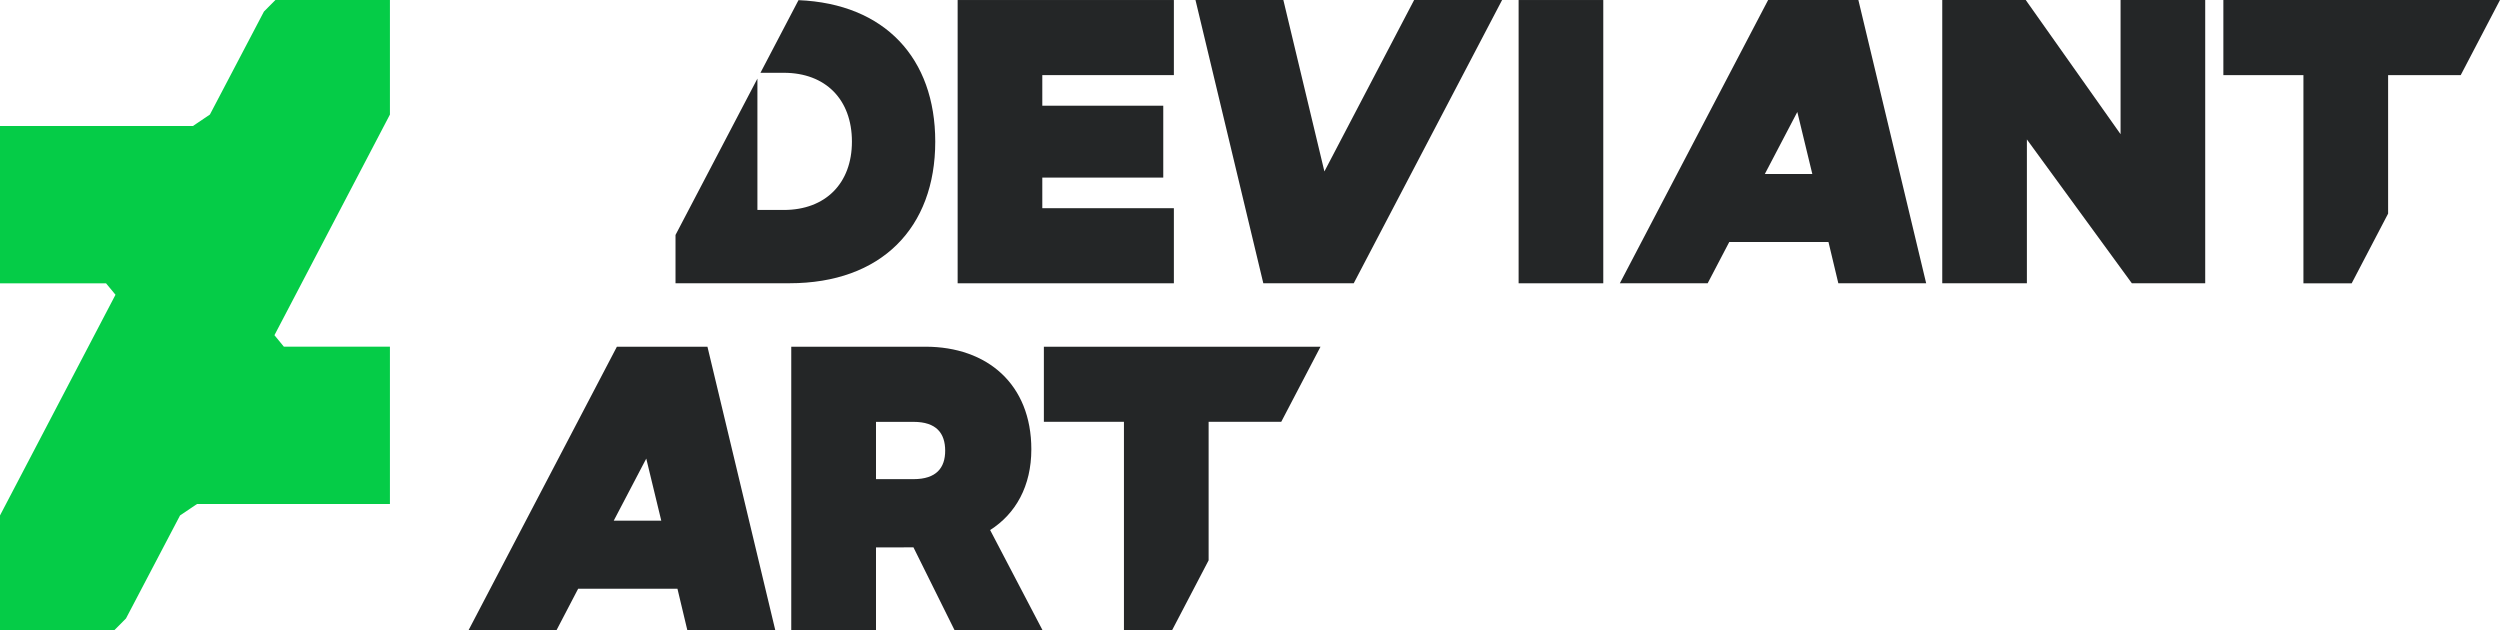
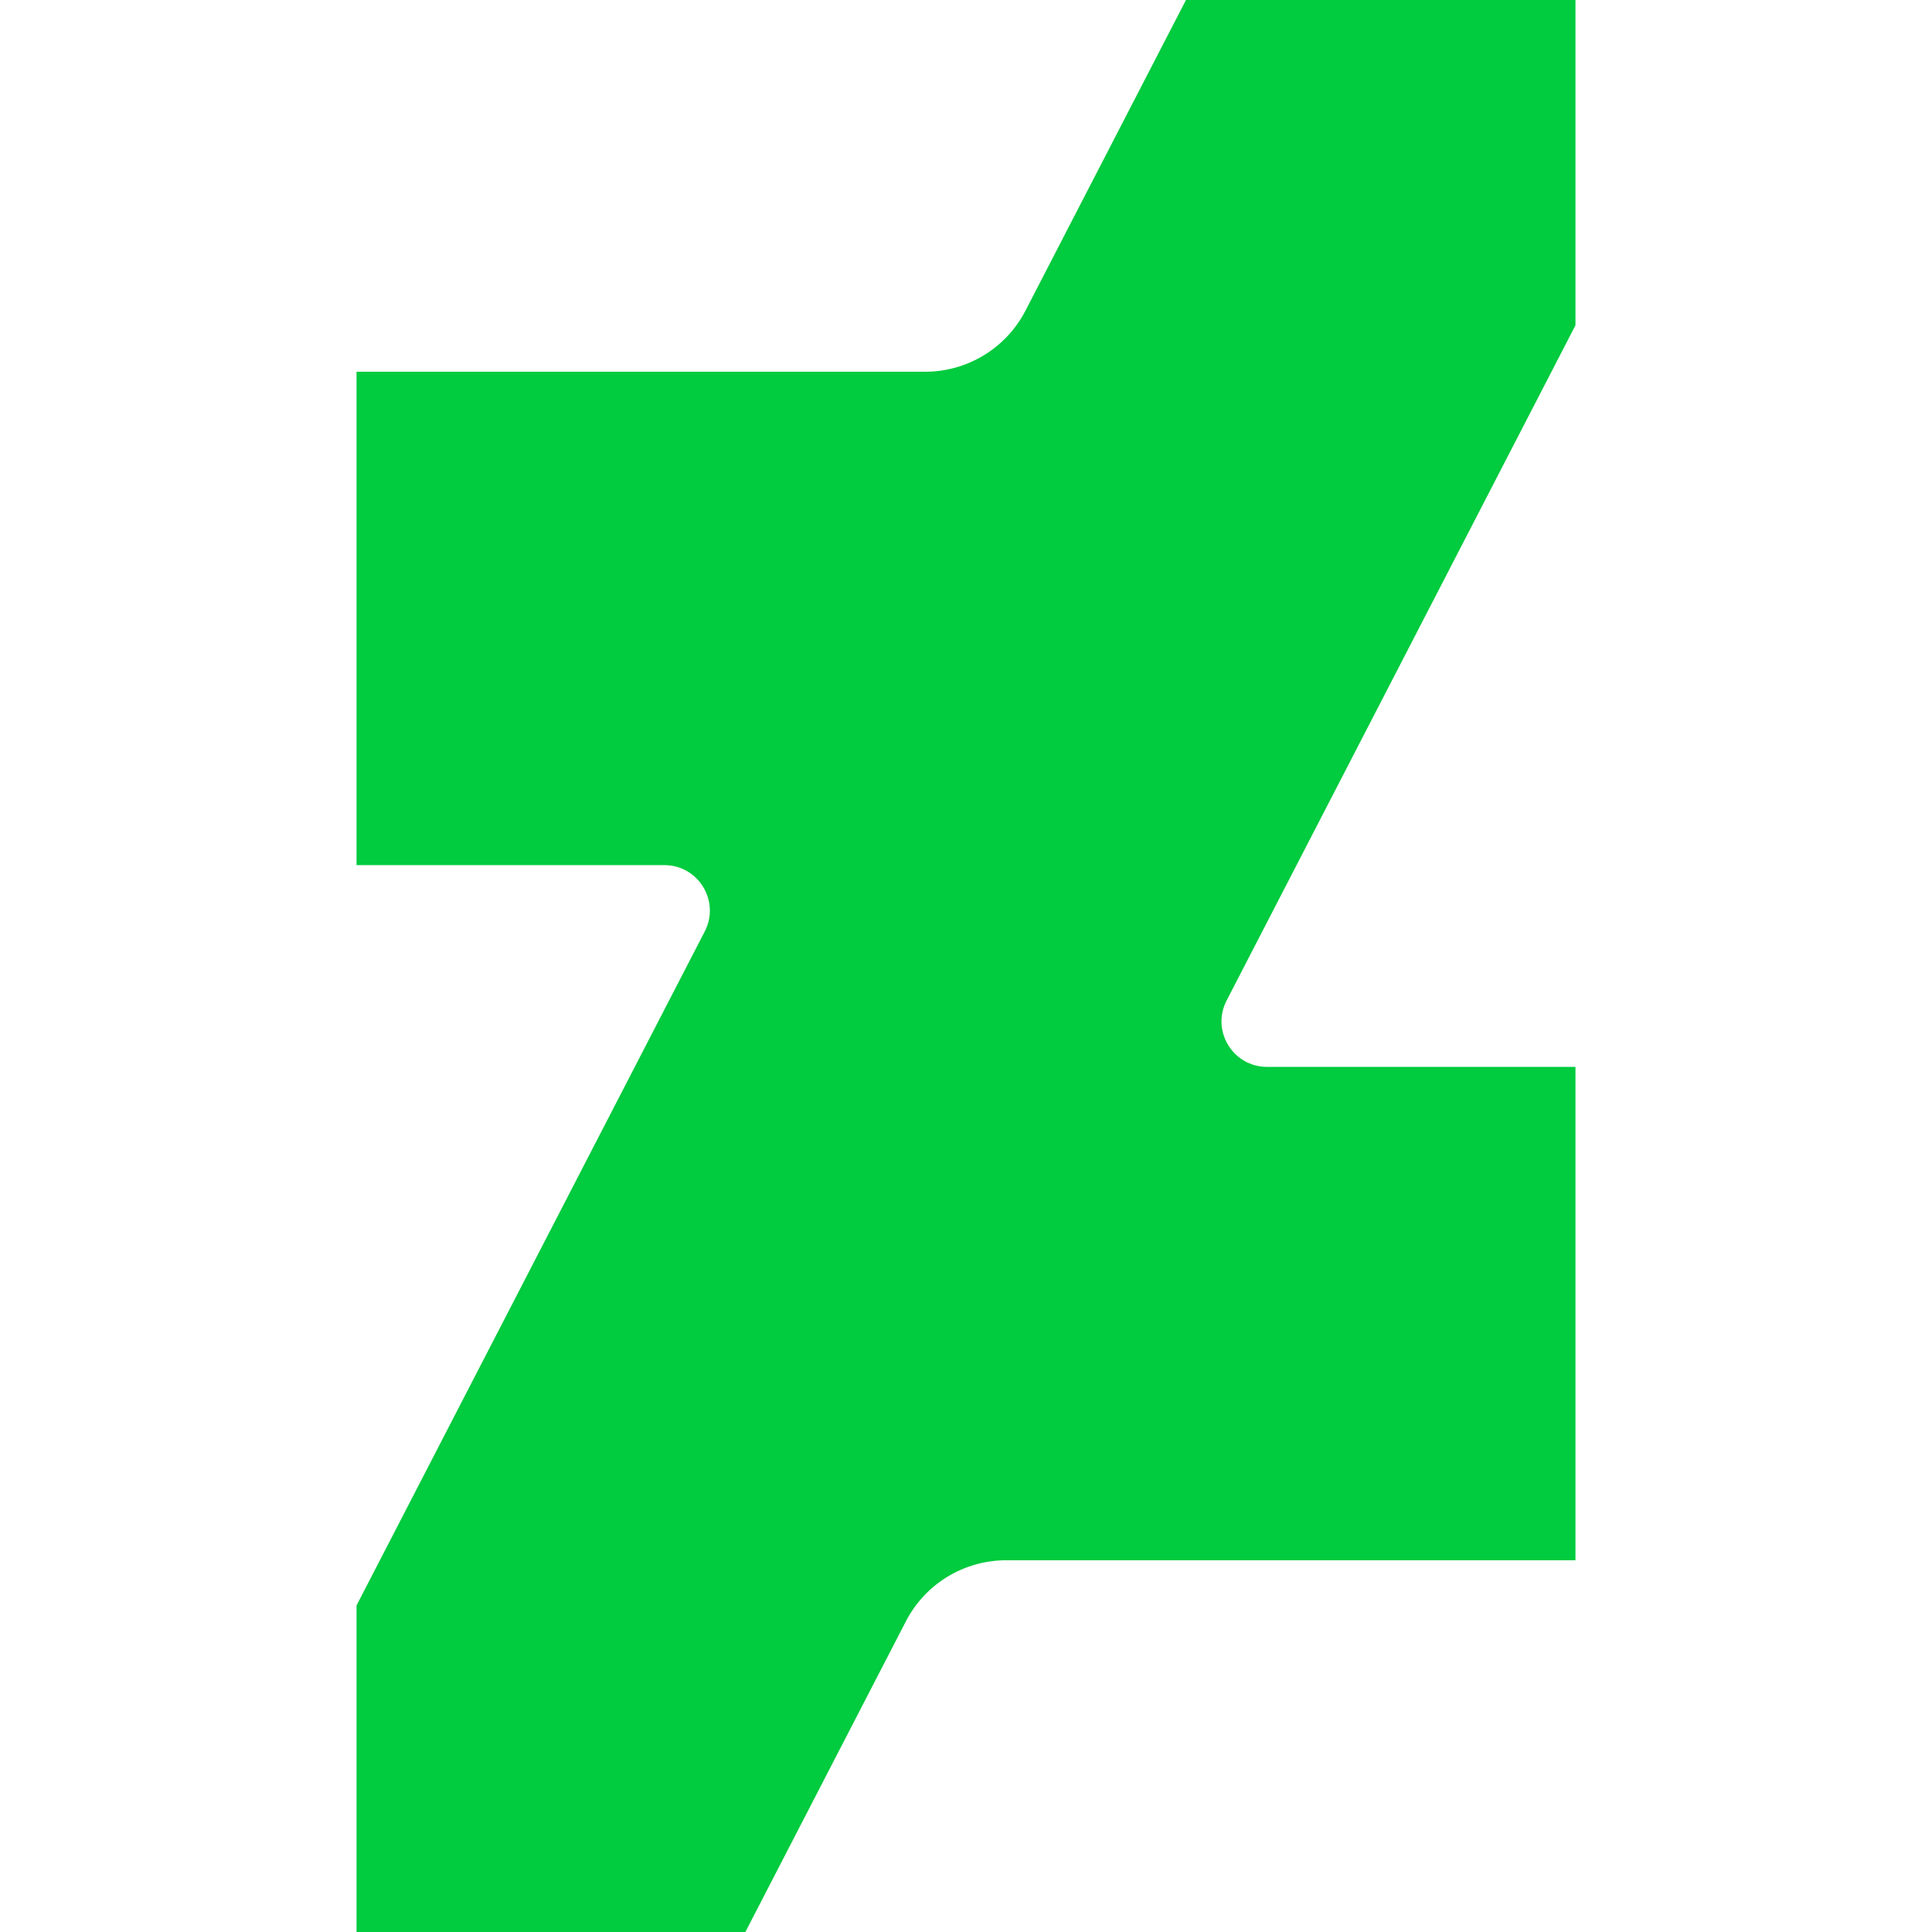
- <svg xmlns="http://www.w3.org/2000/svg" version="1.1" id="svg21" xml:space="preserve" width="819.255" height="206.457" viewBox="0 0 819.255 206.457">
-   <defs id="defs25">
-     <clipPath clipPathUnits="userSpaceOnUse" id="clipPath45">
-       <path d="M 0,154.843 H 614.441 V 0 H 0 Z" id="path43" />
-     </clipPath>
-   </defs>
-   <g id="g29" transform="matrix(1.333333,0,0,-1.333333,0,206.4573)">
-     <g id="g104">
-       <g transform="translate(95.8257,154.8378)" id="g31">
-         <path id="path33" style="fill:#05cc47;fill-opacity:1;fill-rule:nonzero;stroke:none" d="m 0,0 h -28.144 l -2.81,-2.833 -13.284,-25.315 -4.177,-2.819 h -47.411 v -38.661 h 26.065 l 2.321,-2.808 -28.386,-54.242 v -28.153 h 0.008 28.144 l 2.81,2.833 13.284,25.316 4.177,2.818 H 0.009 v 38.66 h -26.065 l -2.319,2.828 28.384,54.224 V 0 Z" />
-       </g>
-       <g transform="translate(151.6176,69.6303)" id="g35">
-         <path id="path37" style="fill:#242627;fill-opacity:1;fill-rule:nonzero;stroke:none" d="m 0,0 -36.434,-69.624 h 21.62 l 5.287,10.132 24.412,10e-4 2.416,-10.133 H 38.919 L 22.256,0 Z m 7.218,-27.495 3.691,-15.266 H -0.779 Z" />
-       </g>
-       <g id="g39">
-         <g clip-path="url(#clipPath45)" id="g41">
-           <g transform="translate(224.5371,37.0815)" id="g47">
-             <path id="path49" style="fill:#242627;fill-opacity:1;fill-rule:nonzero;stroke:none" d="M 0,0 H -9.237 V 14.077 H 0 c 5.628,0 7.766,-2.816 7.766,-7.095 C 7.766,2.814 5.628,0 0,0 m 28.941,7.326 c 0,15.987 -10.813,25.223 -26.015,25.223 h -32.99 v -69.63 h 20.827 v 20.308 h 5.068 l 4.136,0.011 10.084,-20.319 h 21.621 l -12.858,24.568 c 6.307,4.017 10.127,10.826 10.127,19.839" />
-           </g>
-           <g transform="translate(256.5591,69.6304)" id="g51">
-             <path id="path53" style="fill:#242627;fill-opacity:1;fill-rule:nonzero;stroke:none" d="M 0,0 V -18.458 H 19.68 V -69.63 h 11.858 l 8.954,17.128 v 34.044 H 58.34 L 67.991,0 Z" />
-           </g>
-           <path id="path55" style="fill:#242627;fill-opacity:1;fill-rule:nonzero;stroke:none" d="m 373.24,85.217 h 20.808 v 69.621 H 373.24 Z" />
-           <g transform="translate(196.252,154.8032)" id="g57">
-             <path id="path59" style="fill:#242627;fill-opacity:1;fill-rule:nonzero;stroke:none" d="m 0,0 -9.35,-17.851 h 5.742 c 10.25,0 16.739,-6.551 16.739,-16.916 0,-10.244 -6.489,-16.797 -16.739,-16.797 h -6.489 v 32.288 l -20.129,-38.428 v -11.871 h 28.005 c 22.567,0 35.832,13.607 35.832,34.809 C 33.611,-14.265 21.211,-0.871 0,0" />
-           </g>
-           <g transform="translate(235.3657,85.2173)" id="g61">
-             <path id="path63" style="fill:#242627;fill-opacity:1;fill-rule:nonzero;stroke:none" d="M 0,0 H 53.144 V 18.455 H 20.807 v 7.524 h 29.73 v 17.665 h -29.73 v 7.521 H 53.144 V 69.621 H 0 Z" />
-           </g>
-           <g transform="translate(325.5059,112.7075)" id="g65">
-             <path id="path67" style="fill:#242627;fill-opacity:1;fill-rule:nonzero;stroke:none" d="m 0,0 -10.086,42.13 h -21.598 l 16.672,-69.618 H 7.206 L 43.673,42.13 H 22.051 Z" />
-           </g>
-           <g transform="translate(546.4502,154.8428)" id="g69">
-             <path id="path71" style="fill:#242627;fill-opacity:1;fill-rule:nonzero;stroke:none" d="M 0,0 V -18.458 H 19.679 V -69.63 h 11.859 l 8.953,17.128 v 34.044 H 58.34 L 67.99,0 Z" />
-           </g>
-           <g transform="translate(433.752,112.0767)" id="g73">
-             <path id="path75" style="fill:#242627;fill-opacity:1;fill-rule:nonzero;stroke:none" d="M 0,0 7.985,15.251 11.674,0 Z m 0.81,42.761 -36.443,-69.618 h 21.584 l 5.306,10.143 24.388,10e-4 2.421,-10.144 21.59,-0.002 -16.663,69.62 z" />
-           </g>
-           <g transform="translate(521.1865,121.8589)" id="g77">
-             <path id="path79" style="fill:#242627;fill-opacity:1;fill-rule:nonzero;stroke:none" d="m 0,0 -23.305,32.979 h -20.521 v -69.621 h 20.802 V -1.284 L 2.775,-36.642 H 20.803 V 32.979 H 0 Z" />
-           </g>
-         </g>
-       </g>
-     </g>
-   </g>
+ <svg xmlns="http://www.w3.org/2000/svg" version="1.1" id="Layer_1" x="0px" y="0px" viewBox="0 0 426.365 426.365" style="enable-background:new 0 0 426.365 426.365;" xml:space="preserve">
+   <path style="fill:#01CB3E;" d="M347.683,0h-85.956l-35.418,68.554c-4.278,8.281-12.82,13.483-22.141,13.483H78.683v108.882h67.924  c7.52,0,12.37,7.964,8.918,14.645L78.683,354.299v72.066h85.81l35.418-68.554c4.278-8.281,12.82-13.483,22.141-13.483h125.631  V235.446h-68.07c-7.52,0-12.37-7.964-8.918-14.645l76.988-149.016L347.683,0L347.683,0z" />
+   <g>
+ </g>
+   <g>
+ </g>
+   <g>
+ </g>
+   <g>
+ </g>
+   <g>
+ </g>
+   <g>
+ </g>
+   <g>
+ </g>
+   <g>
+ </g>
+   <g>
+ </g>
+   <g>
+ </g>
+   <g>
+ </g>
+   <g>
+ </g>
+   <g>
+ </g>
+   <g>
+ </g>
+   <g>
+ </g>
</svg>
